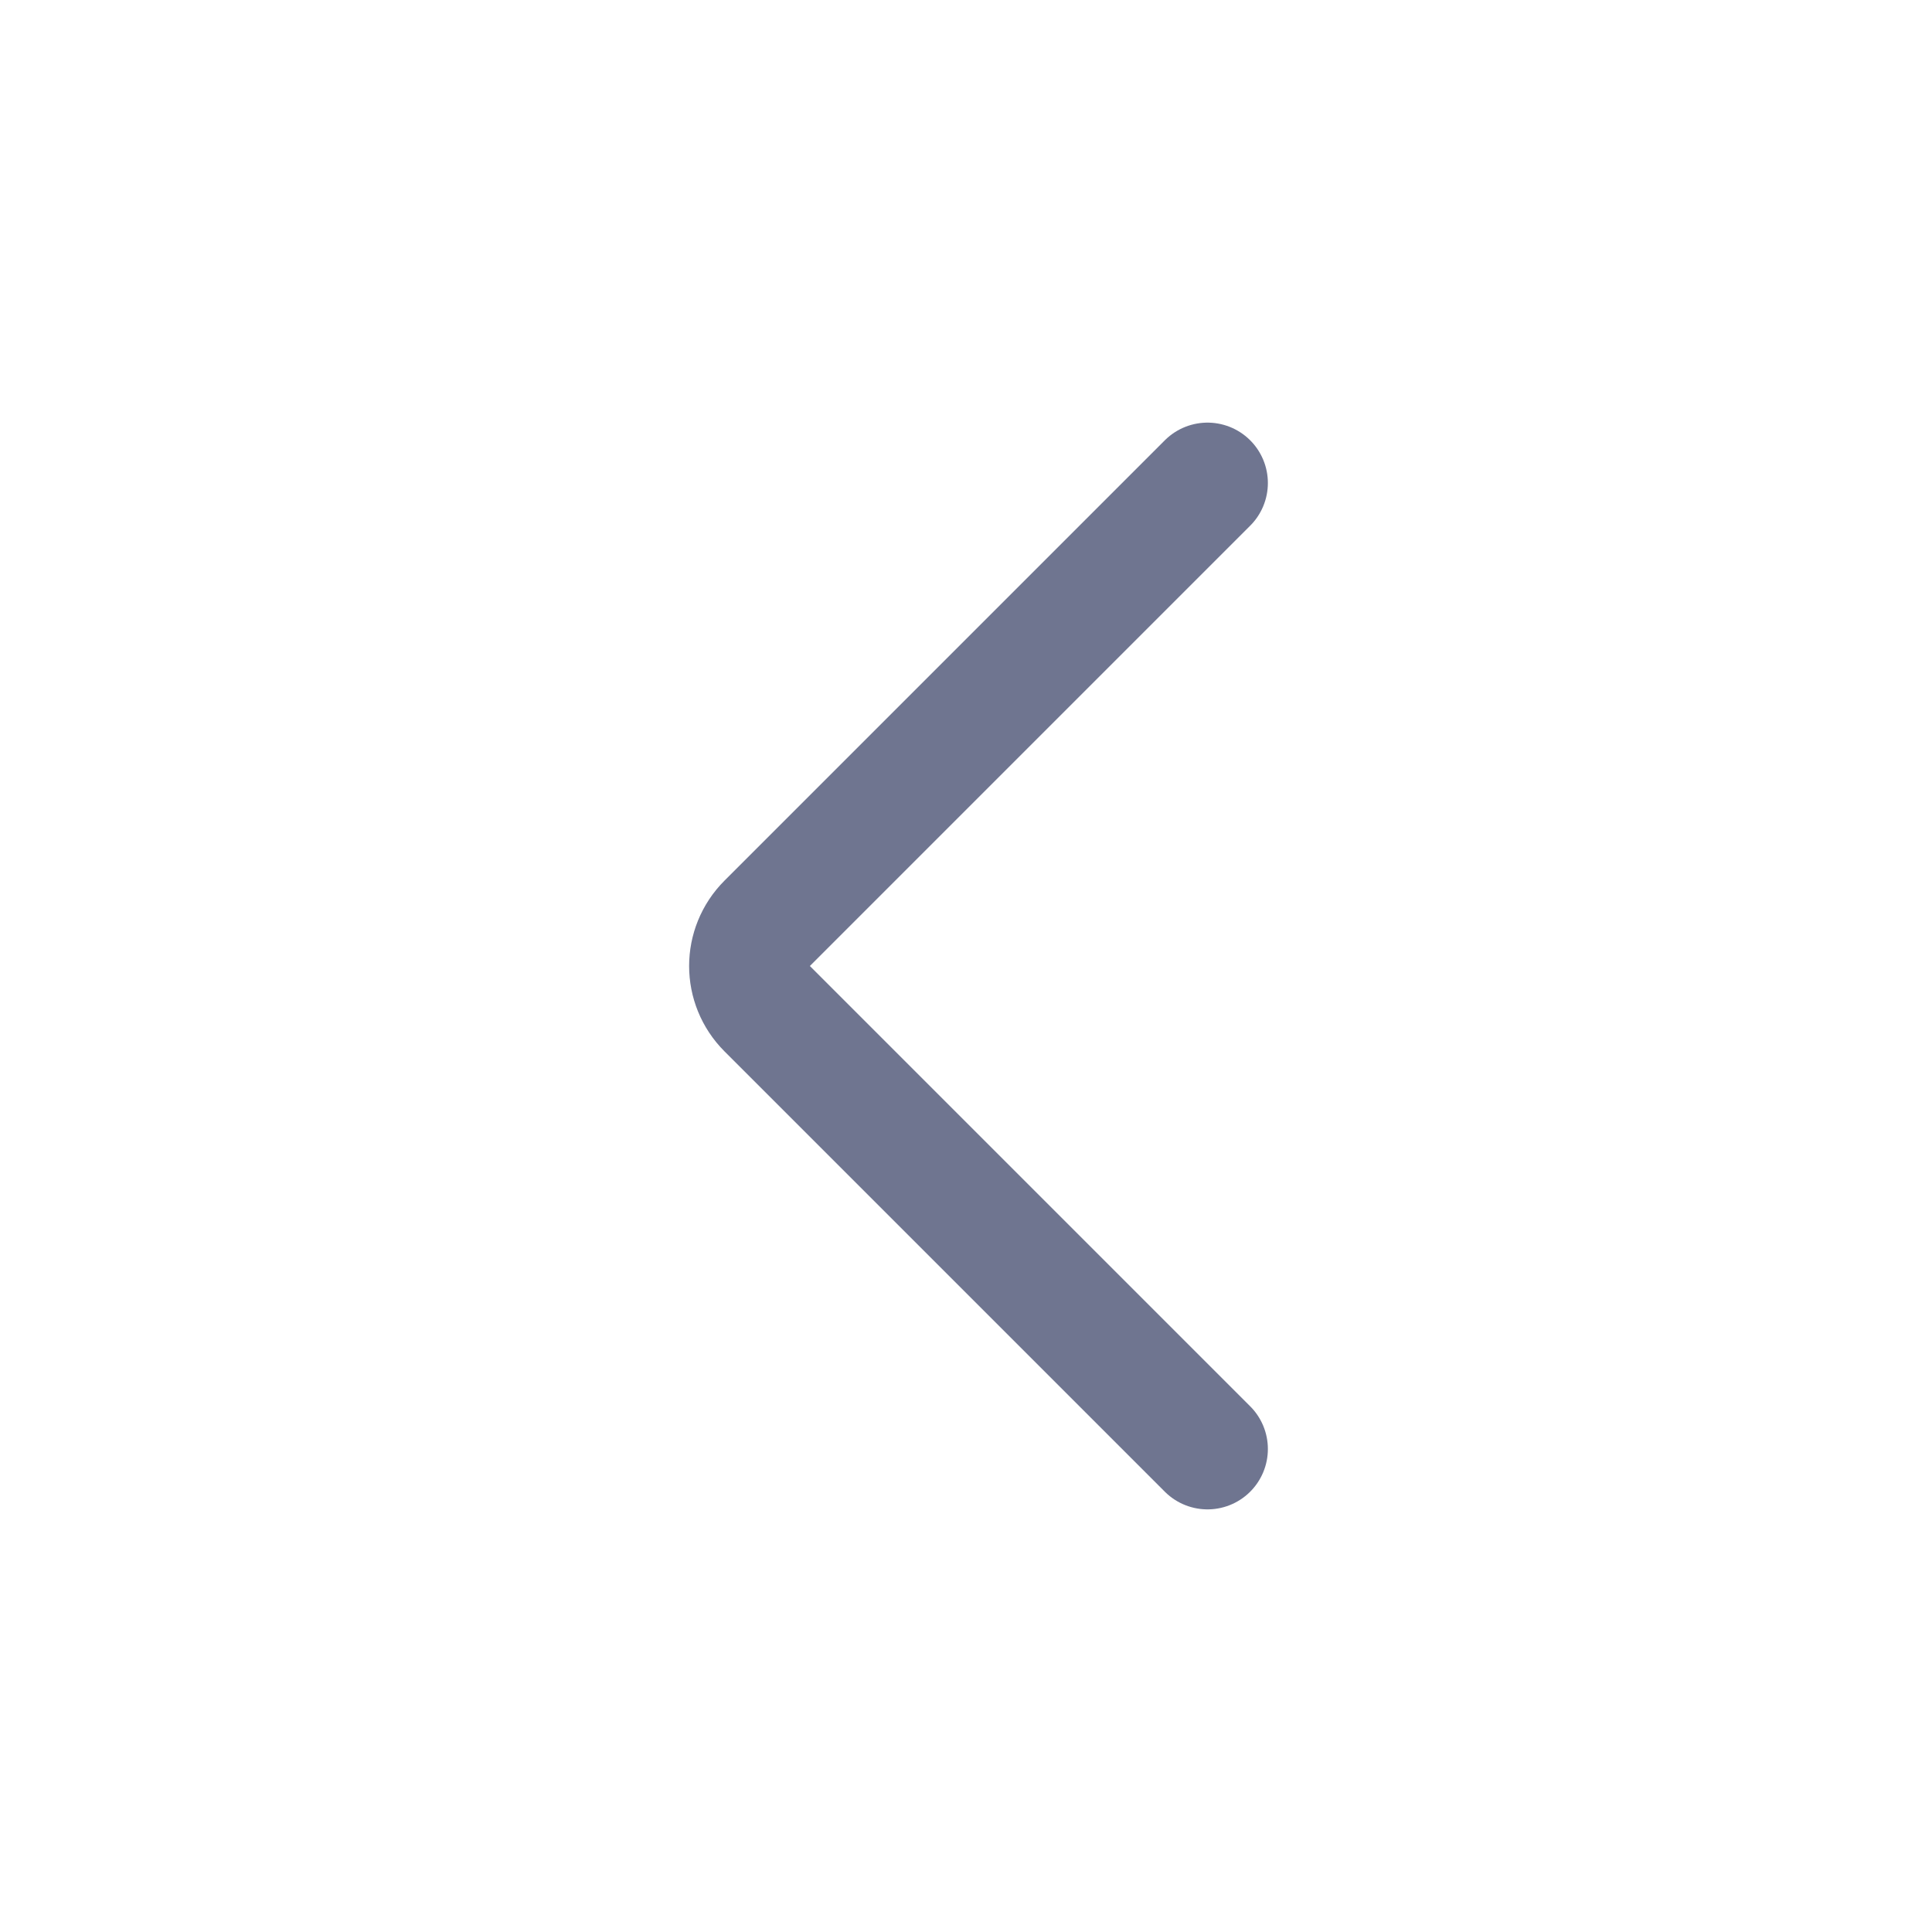
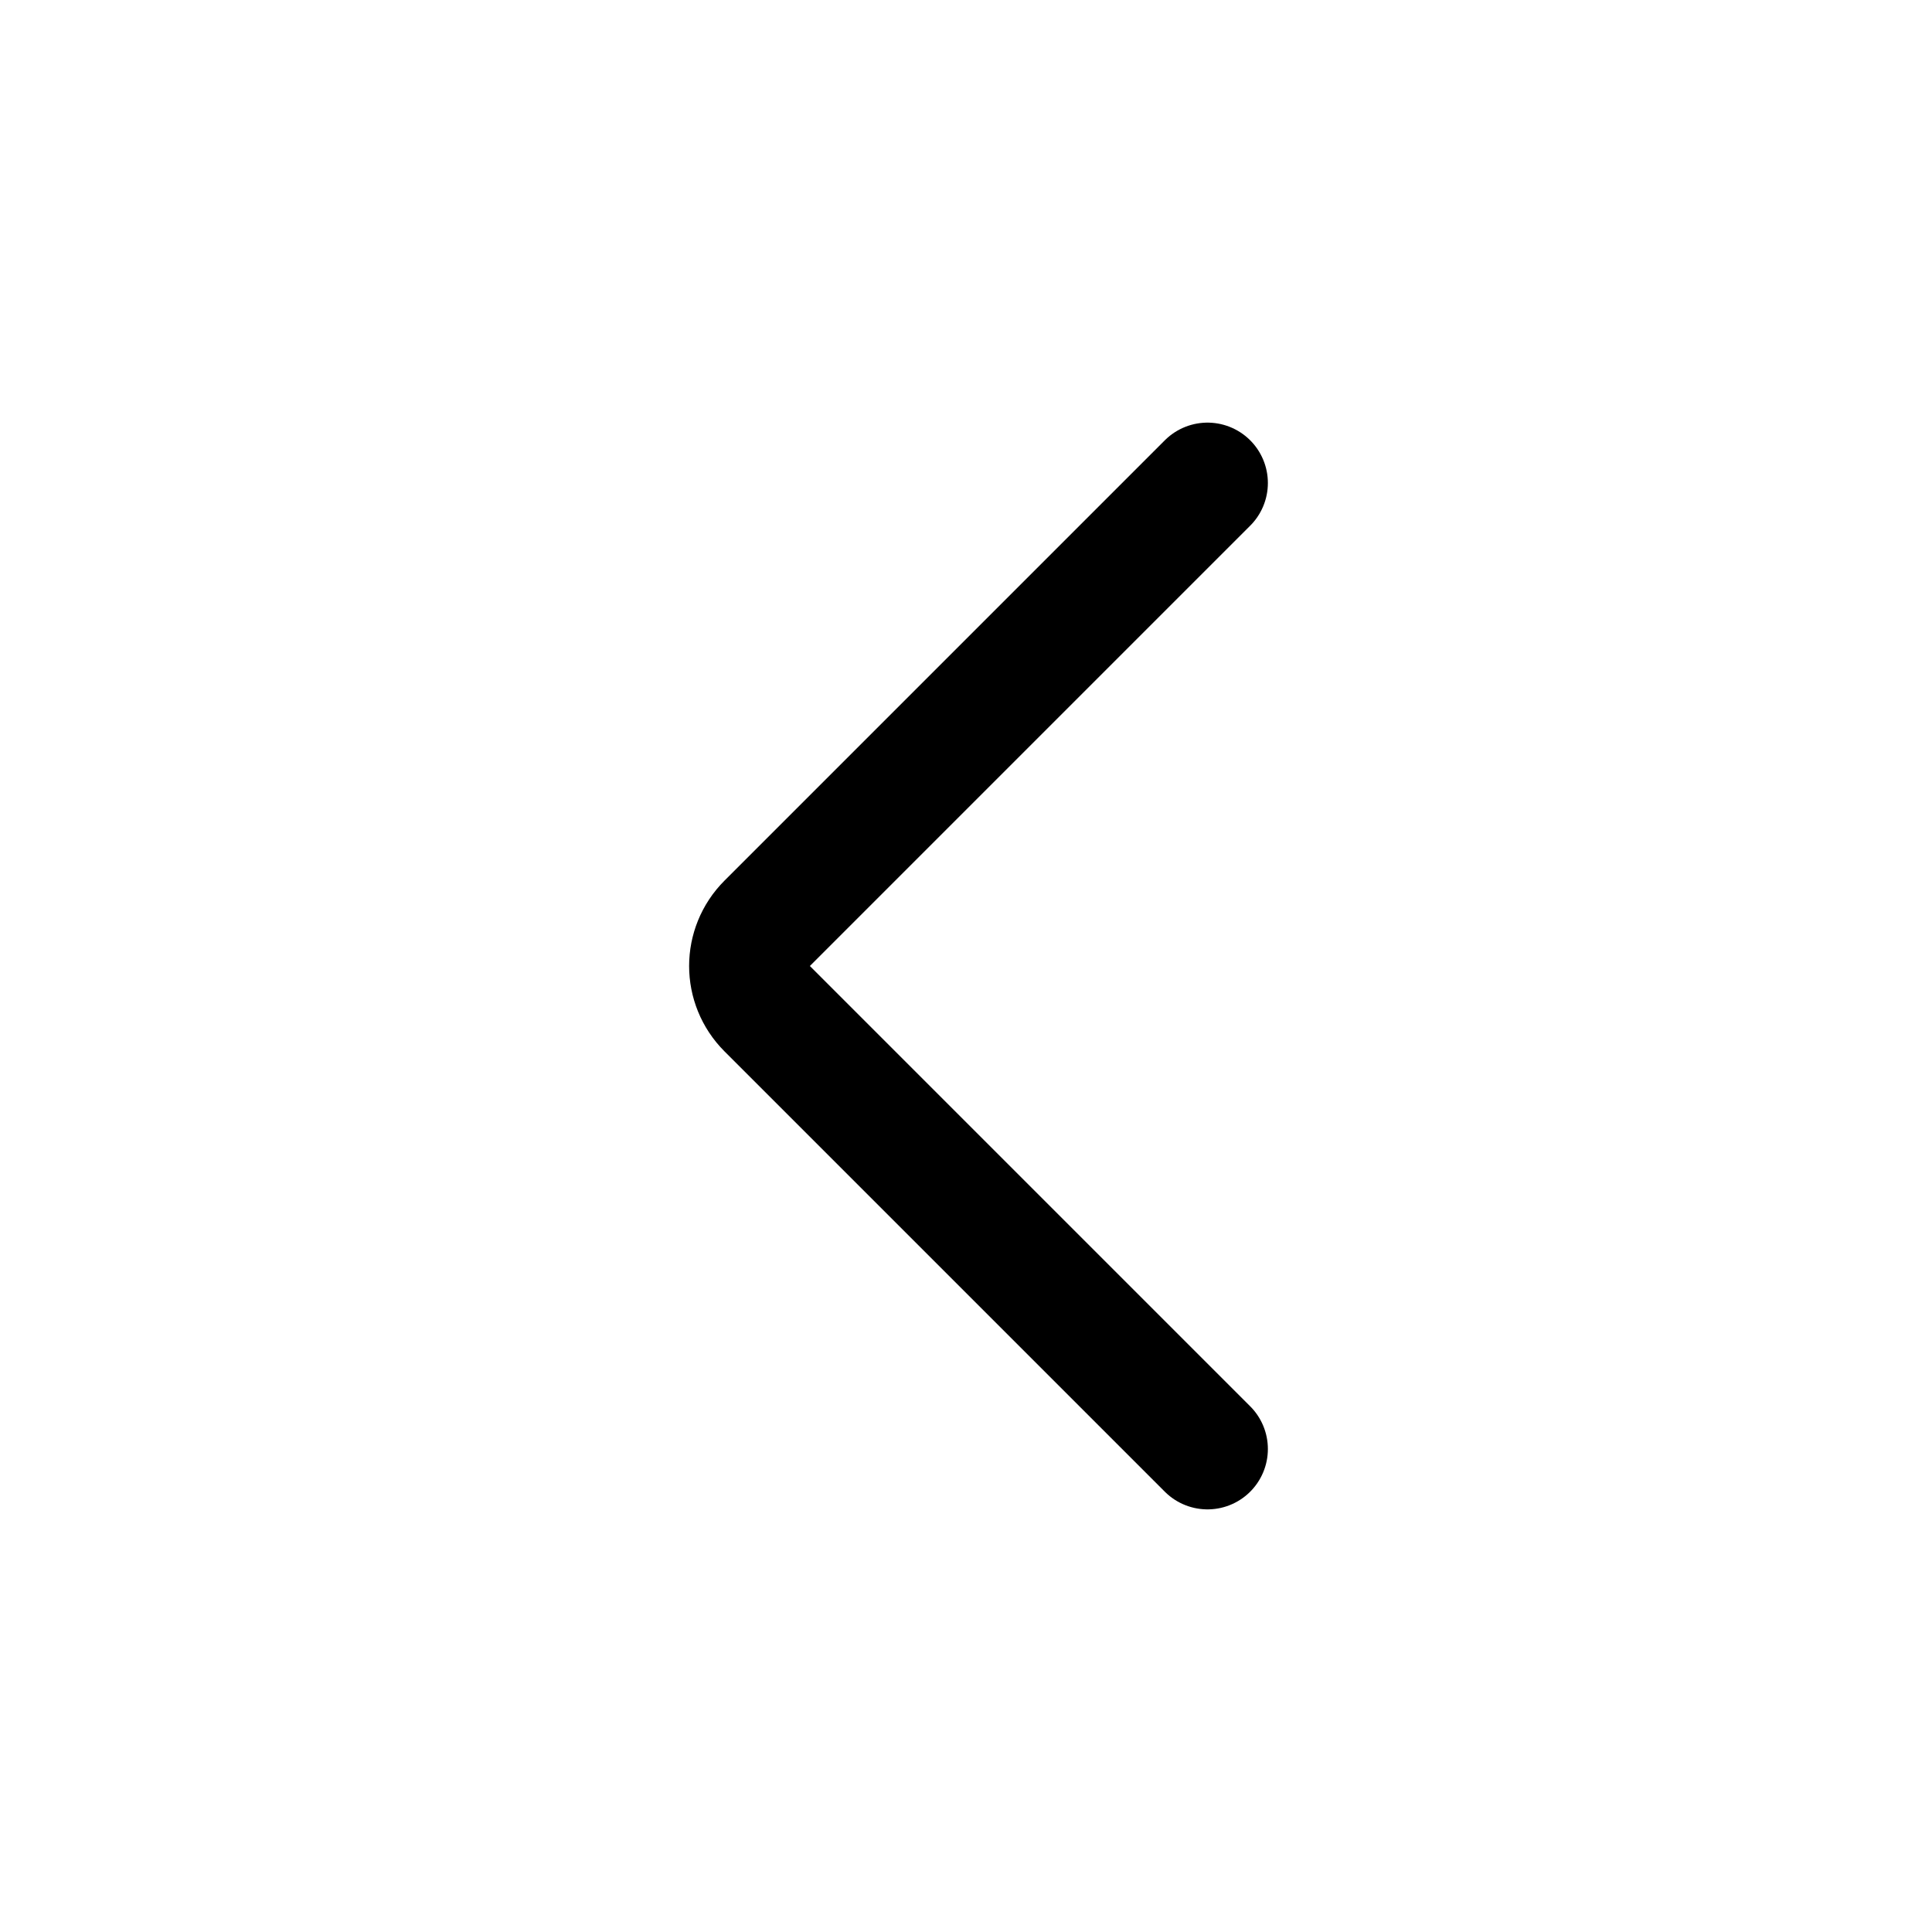
- <svg xmlns="http://www.w3.org/2000/svg" width="16" height="16" viewBox="0 0 16 16" fill="none">
-   <path d="M10 4L6.354 7.646C6.158 7.842 6.158 8.158 6.354 8.354L10 12" stroke="#6F7590" stroke-linecap="round" />
+ <svg xmlns="http://www.w3.org/2000/svg" viewBox="0 0 16 16" fill="none">
+   <path d="M10 4L6.354 7.646C6.158 7.842 6.158 8.158 6.354 8.354L10 12" stroke="currentColor" stroke-linecap="round" />
</svg>
